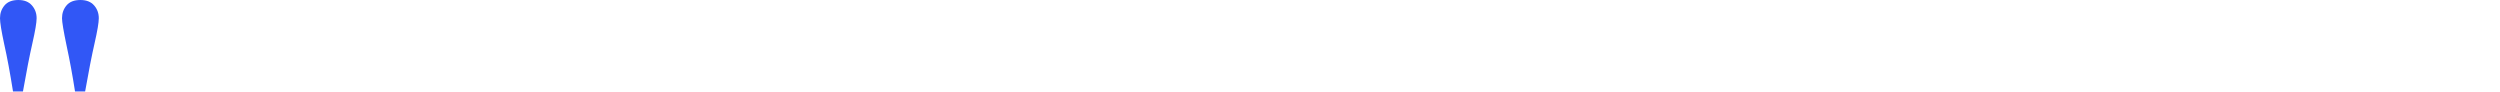
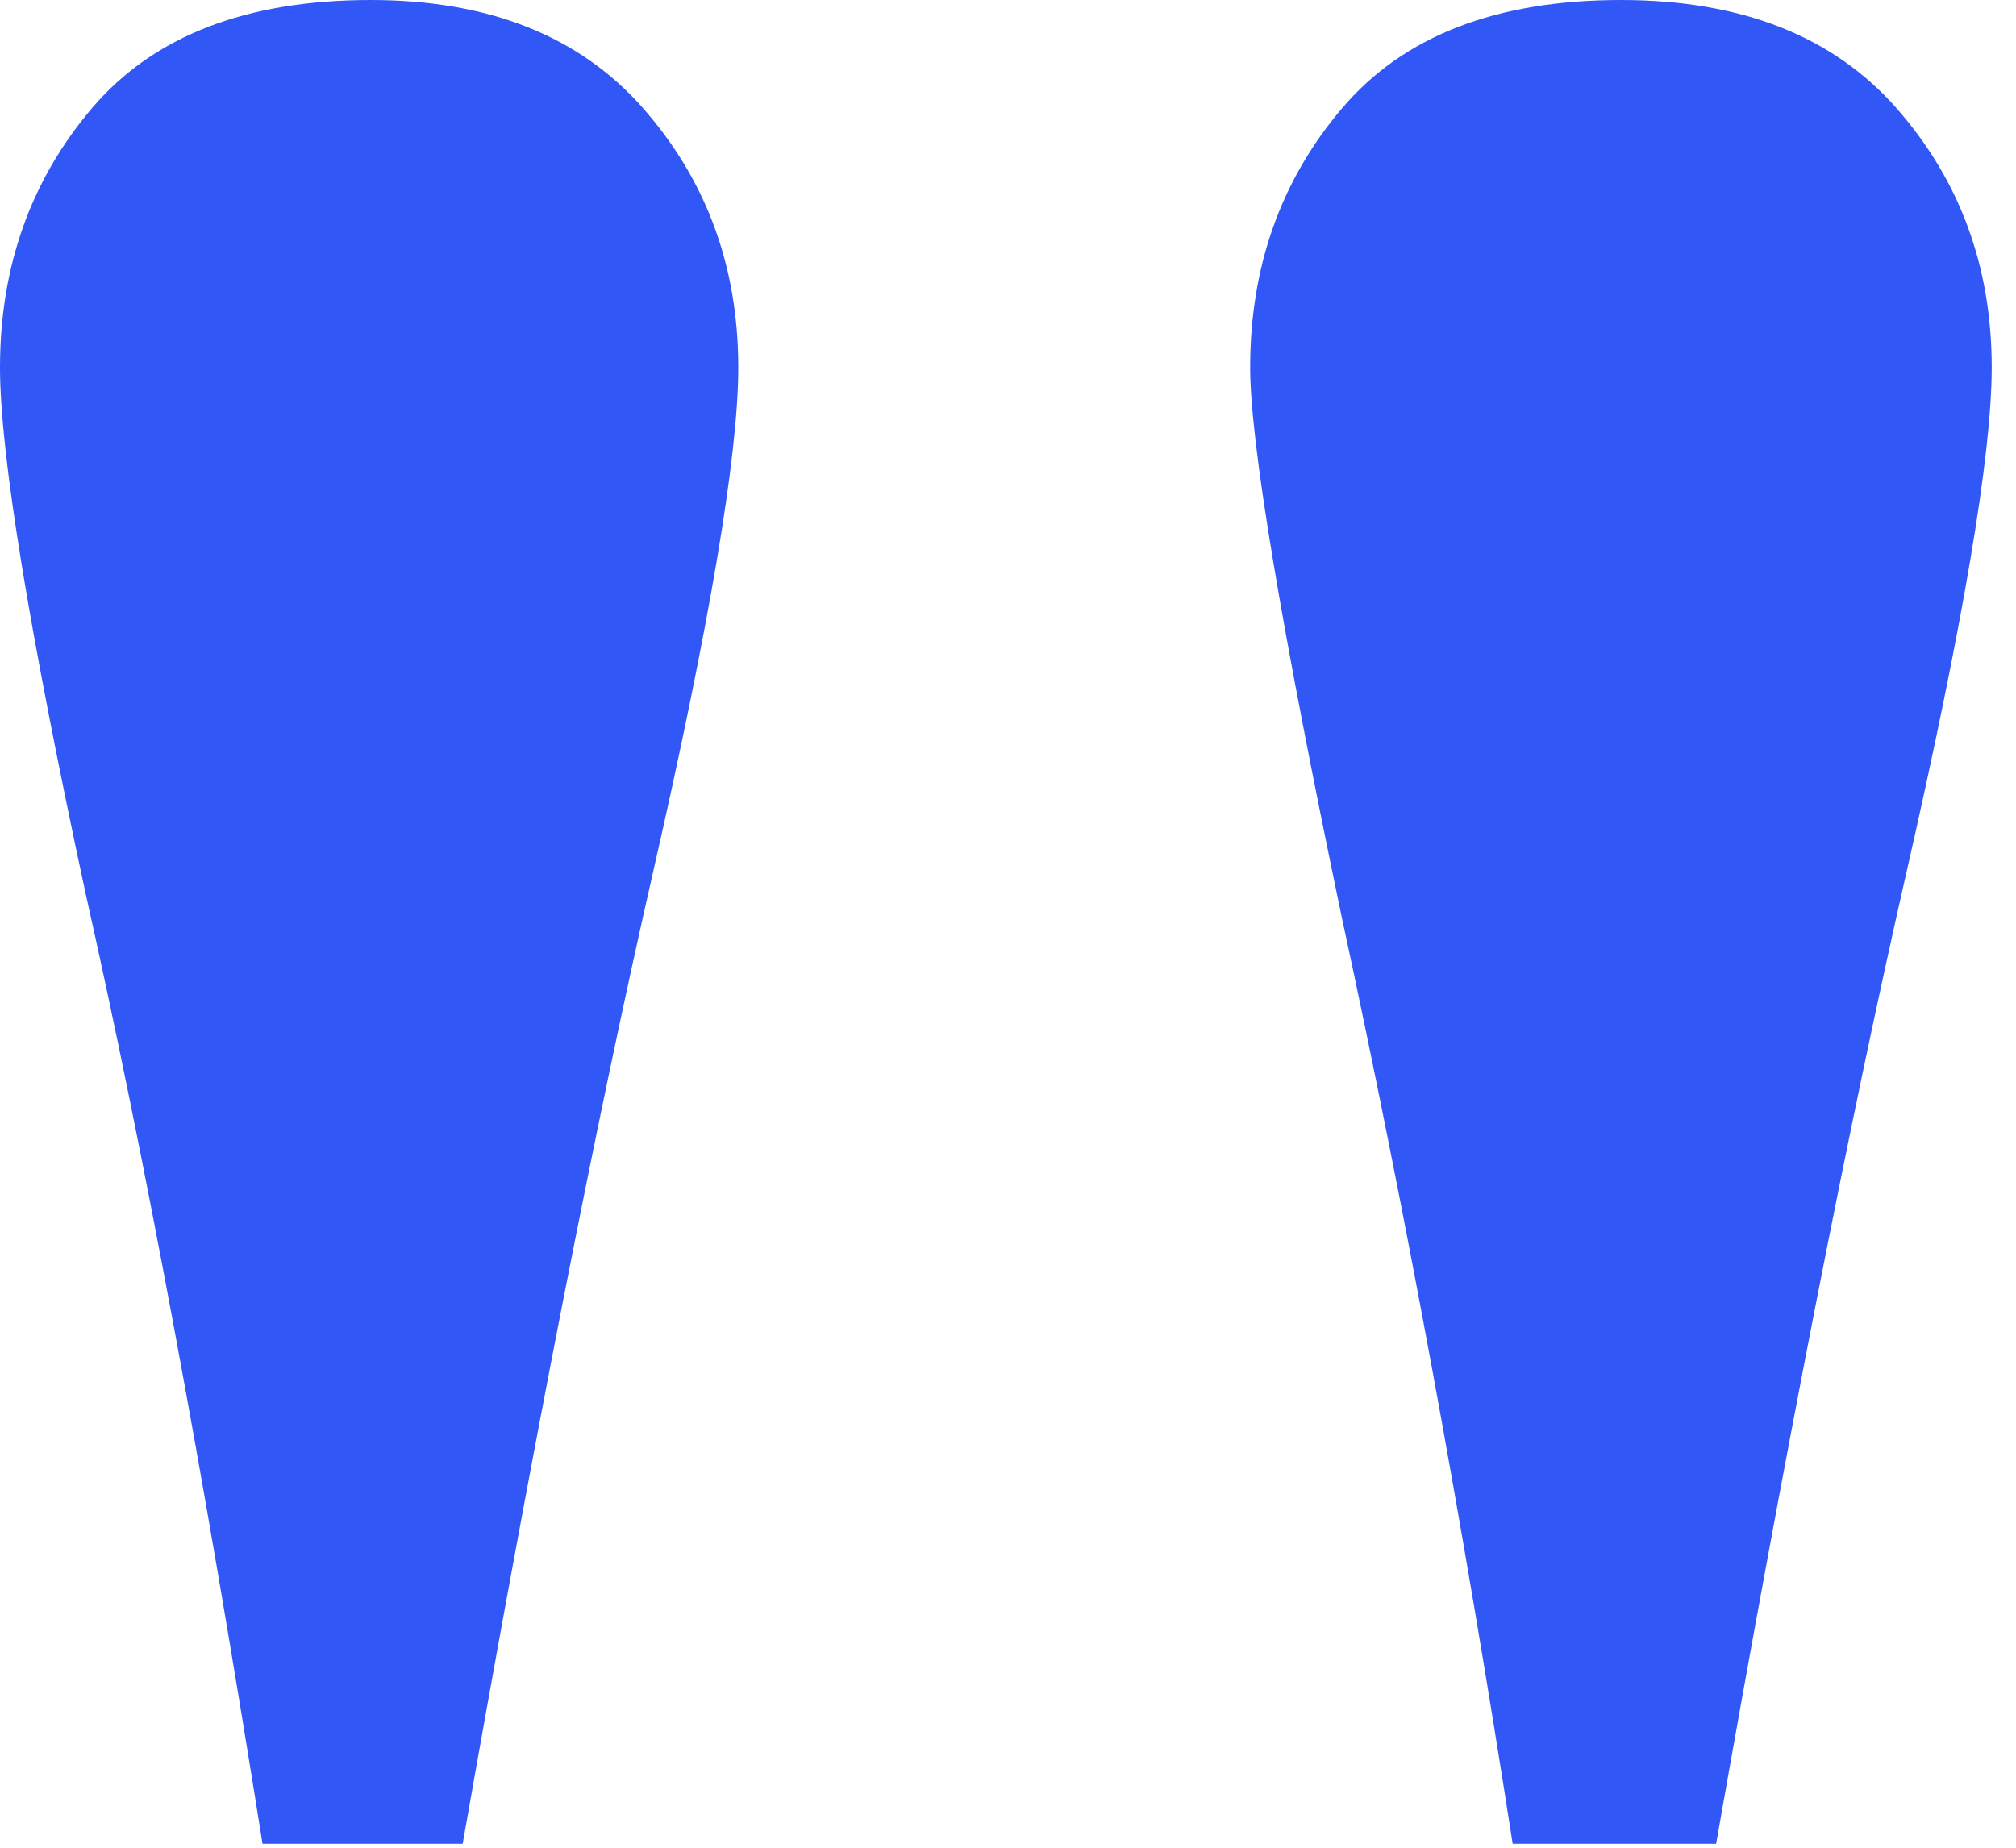
- <svg xmlns="http://www.w3.org/2000/svg" width="600" height="22" viewBox="0 0 600 22" fill="none">
+ <svg xmlns="http://www.w3.org/2000/svg" width="24" height="22" viewBox="0 0 24 22" fill="none">
  <path d="M23.711 4.375C23.711 5.417 23.372 7.422 22.695 10.391C22.018 13.359 21.263 17.213 20.43 21.953H18.008C17.409 18.099 16.732 14.427 15.977 10.938C15.247 7.448 14.883 5.26 14.883 4.375C14.883 3.177 15.247 2.148 15.977 1.289C16.706 0.43 17.812 0 19.297 0C20.729 0 21.823 0.43 22.578 1.289C23.333 2.148 23.711 3.177 23.711 4.375ZM8.789 4.375C8.789 5.417 8.451 7.422 7.773 10.391C7.096 13.359 6.341 17.213 5.508 21.953H3.125C2.422 17.526 1.719 13.75 1.016 10.625C0.339 7.474 0 5.391 0 4.375C0 3.177 0.365 2.148 1.094 1.289C1.823 0.43 2.93 0 4.414 0C5.82 0 6.901 0.43 7.656 1.289C8.411 2.148 8.789 3.177 8.789 4.375Z" fill="#3157F6" />
</svg>
